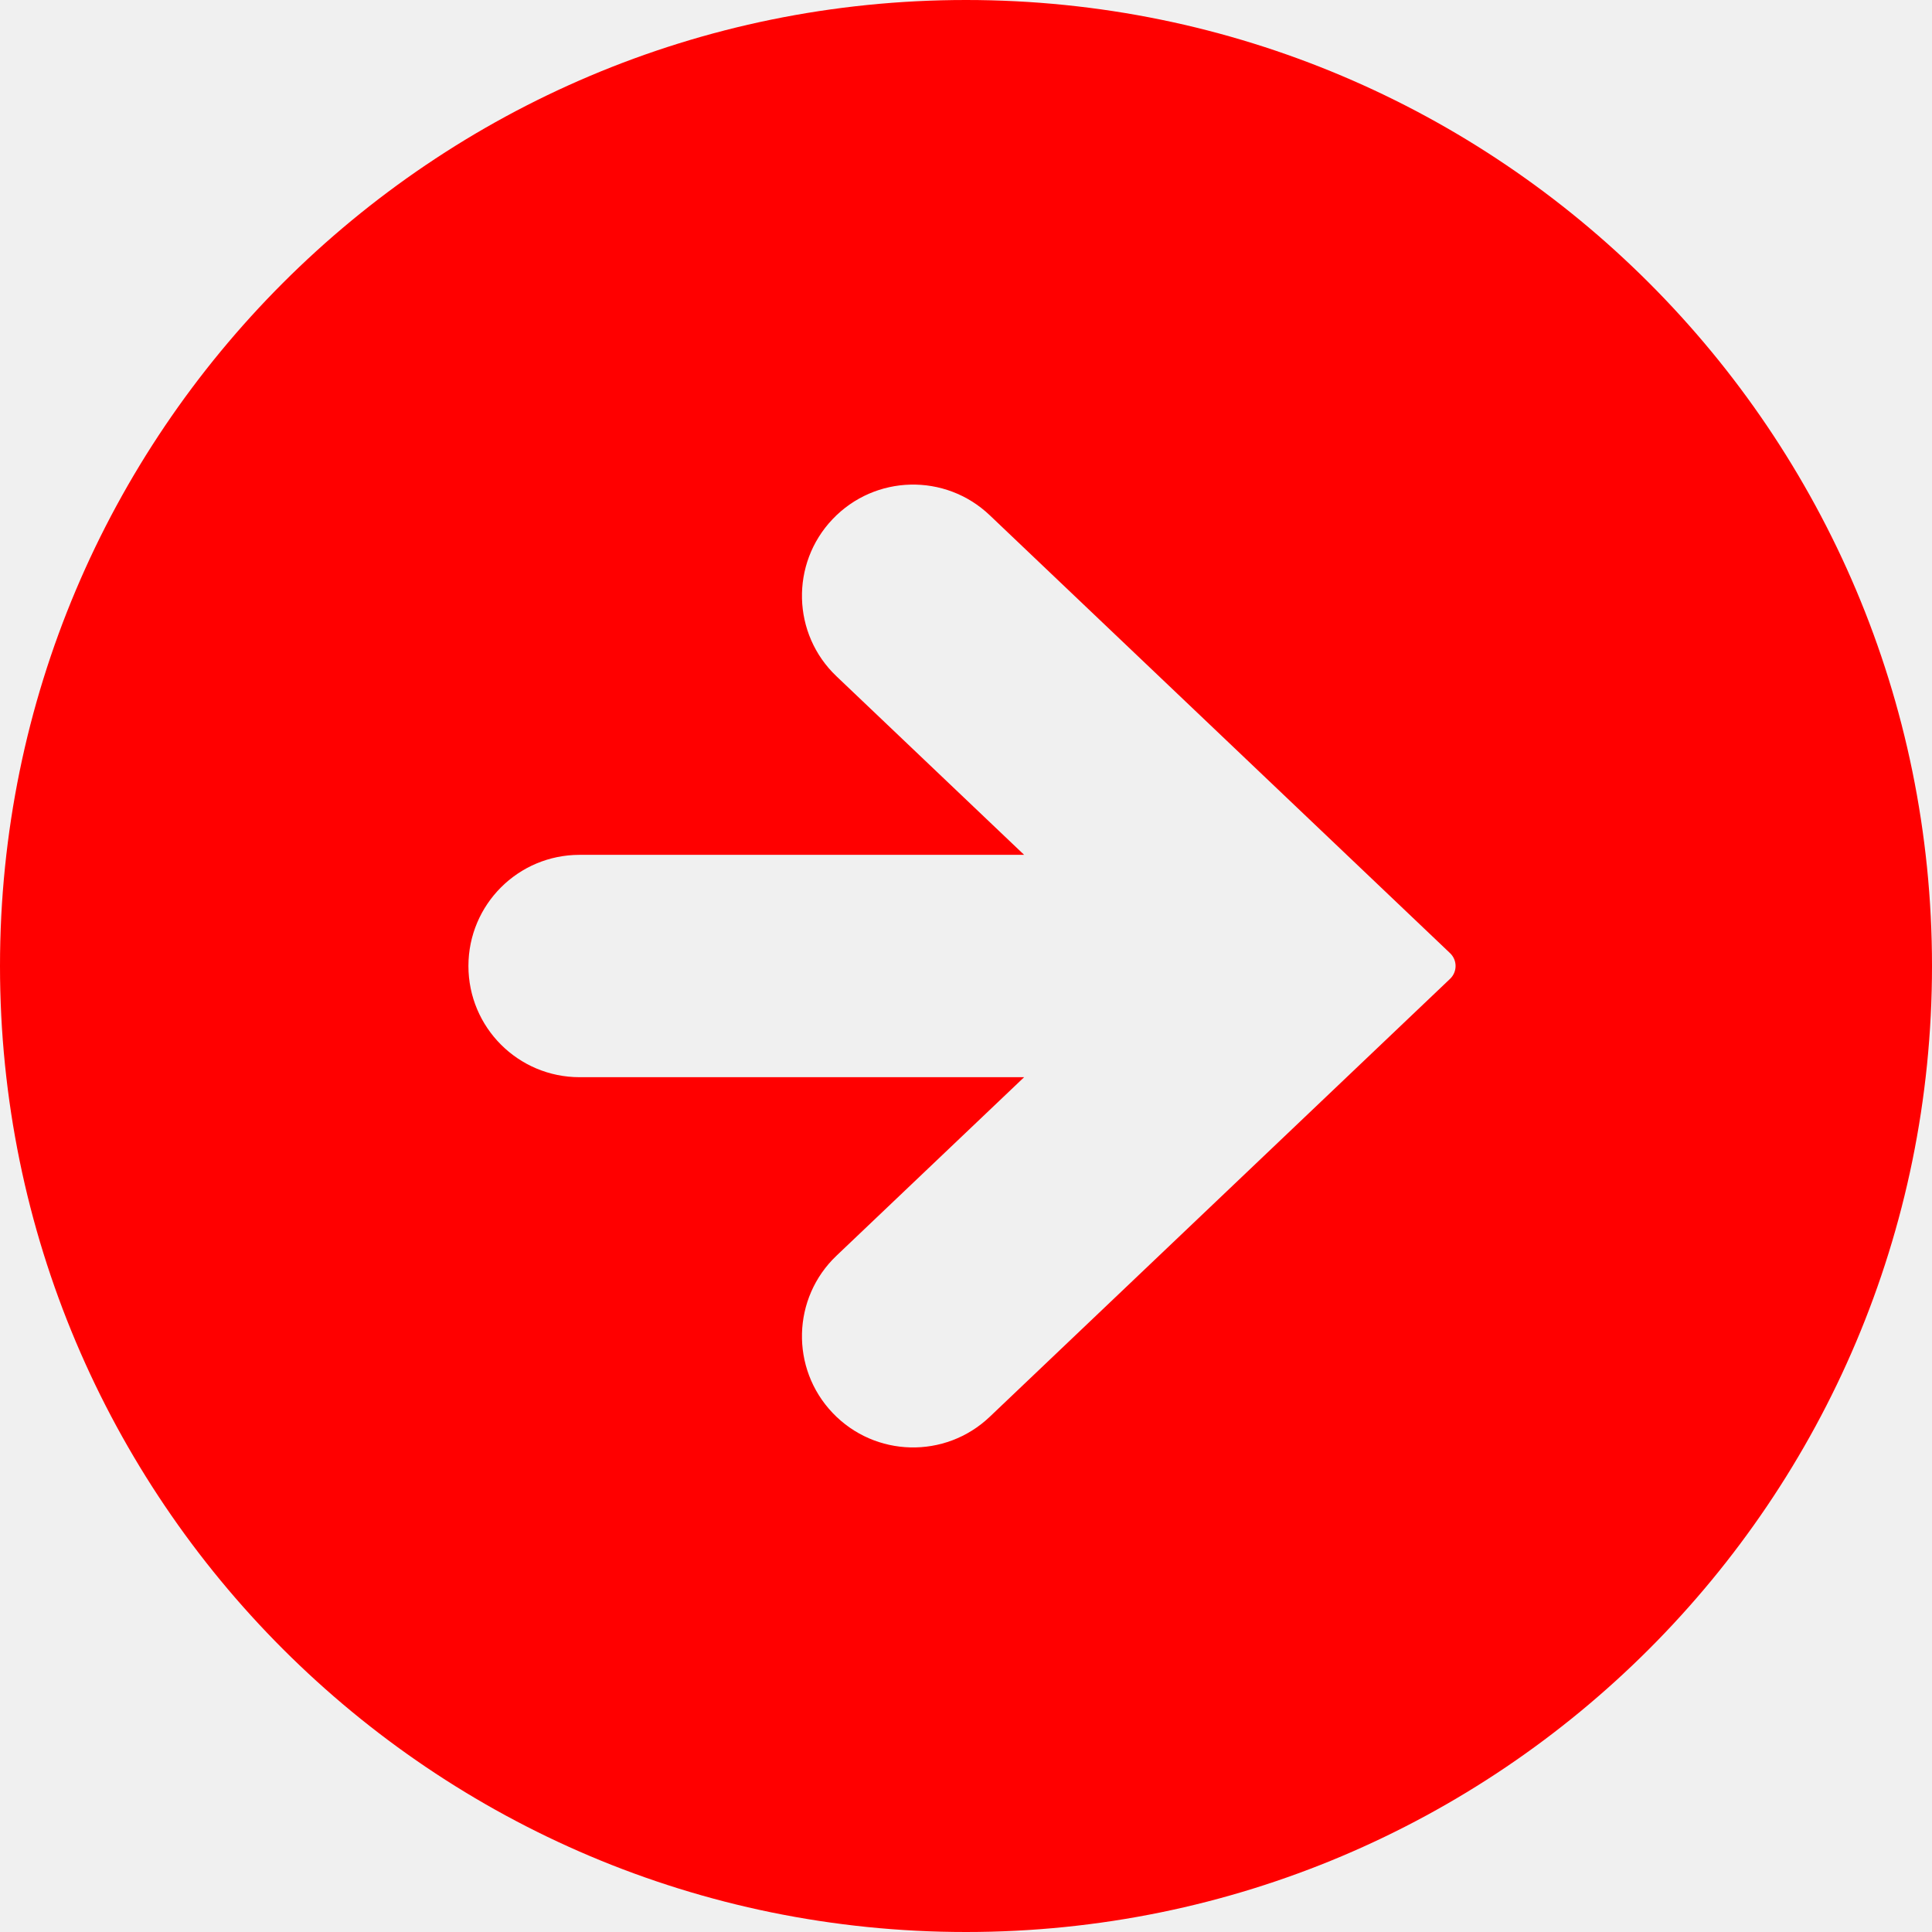
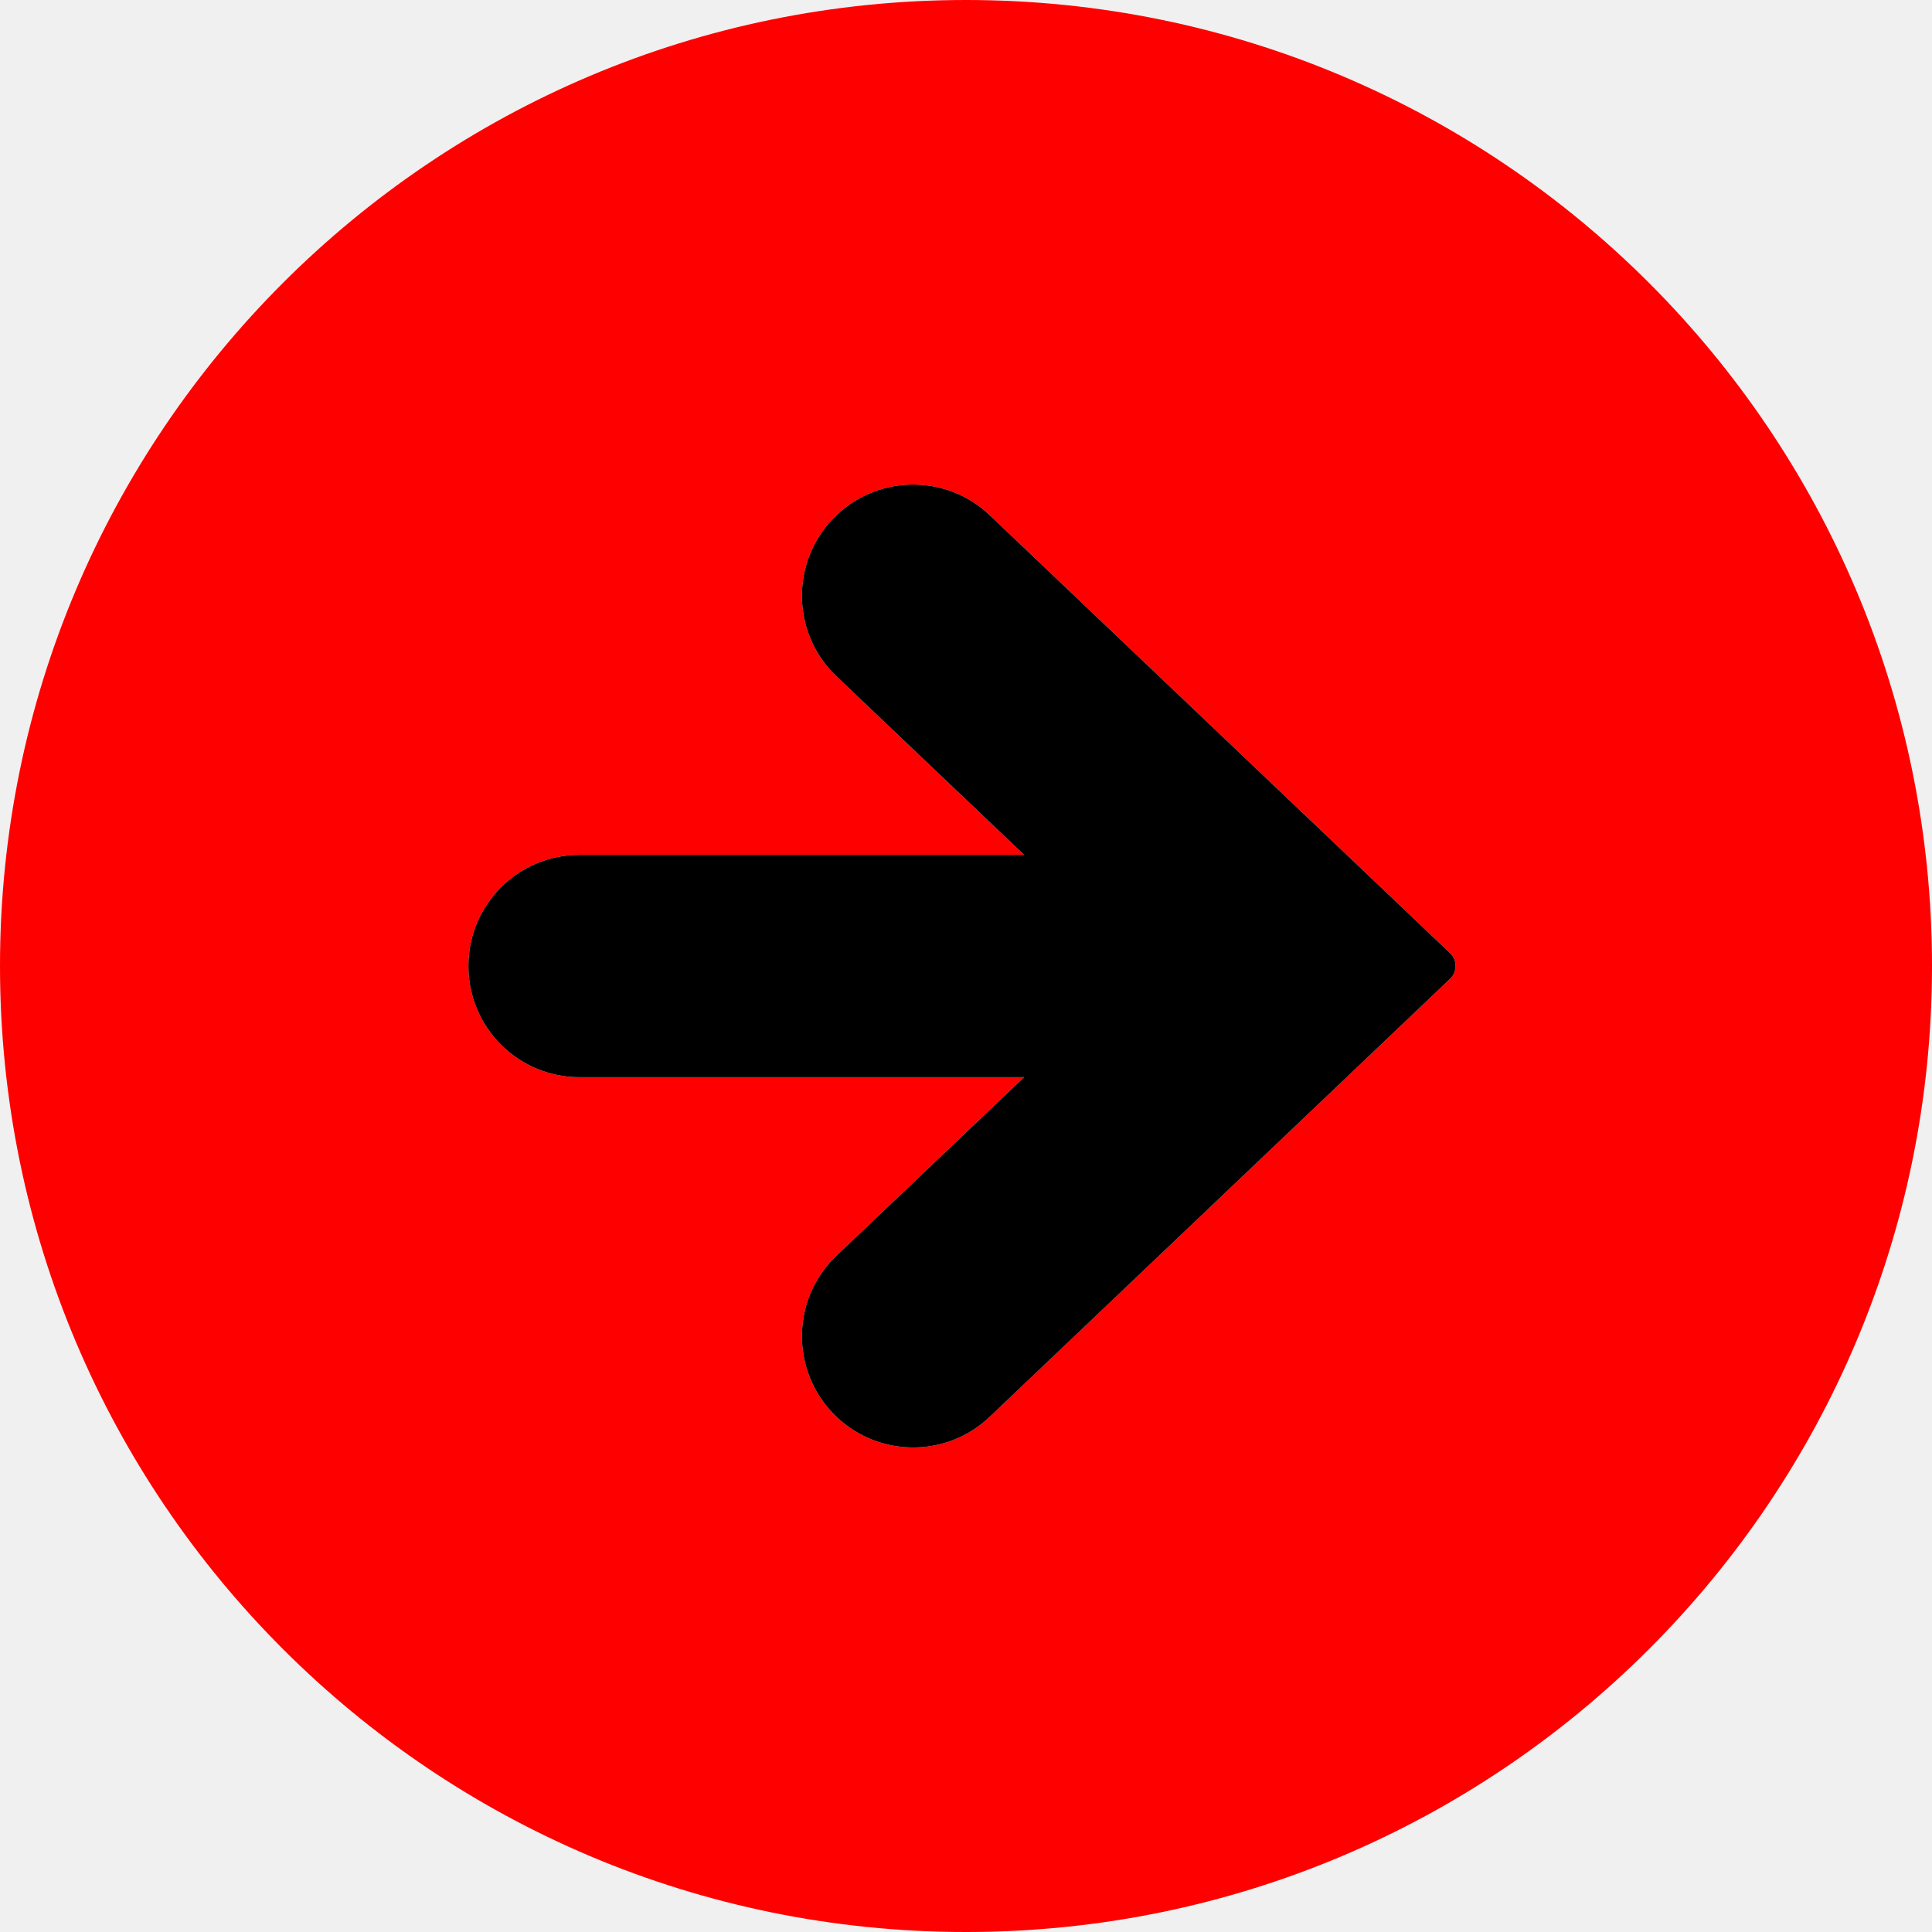
- <svg xmlns="http://www.w3.org/2000/svg" version="1.1" id="_x32_" viewBox="0 0 512 512" xml:space="preserve">
-   <path d="M256,0C114.614,0,0,114.613,0,256s114.614,256,256,256c141.387,0,256-114.613,256-256S397.387,0,256,0z M384.29,259.396L262.298,375.46c-11.79,11.226-30.435,10.767-41.653-1.032c-11.218-11.79-10.75-30.452,1.032-41.653l49.726-47.306H153.605c-16.282,0-29.467-13.186-29.467-29.468s13.186-29.46,29.467-29.46h117.799l-49.726-47.314c-11.782-11.193-12.25-29.863-1.032-41.644c11.218-11.798,29.863-12.267,41.653-1.032L384.29,252.605c0.928,0.887,1.452,2.113,1.452,3.395C385.742,257.282,385.218,258.508,384.29,259.396z" fill="#ff0000" />
+ <svg xmlns="http://www.w3.org/2000/svg" width="512" height="512" viewBox="0 0 512 512" fill="none">
+   <g clip-path="url(#clip0_1_6)">
+     <path d="M256 0C114.614 0 0 114.613 0 256C0 397.387 114.614 512 256 512C397.387 512 512 397.387 512 256C512 114.613 397.387 0 256 0ZM384.29 259.396L262.298 375.46C250.508 386.686 231.863 386.227 220.645 374.428C209.427 362.638 209.895 343.976 221.677 332.775L271.403 285.469H153.605C137.323 285.469 124.138 272.283 124.138 256.001C124.138 239.719 137.324 226.541 153.605 226.541H271.404L221.678 179.227C209.896 168.034 209.428 149.364 220.646 137.583C231.864 125.785 250.509 125.316 262.299 136.551L384.29 252.605C385.218 253.492 385.742 254.718 385.742 256C385.742 257.282 385.218 258.508 384.29 259.396Z" fill="#FF0000" />
+     <path d="M384.29 259.396L262.298 375.46C250.508 386.686 231.863 386.227 220.645 374.428C209.427 362.638 209.895 343.976 221.677 332.775L271.403 285.469H153.605C137.323 285.469 124.138 272.283 124.138 256.001C124.138 239.719 137.324 226.541 153.605 226.541H271.404L221.678 179.227C209.896 168.034 209.428 149.364 220.646 137.583C231.864 125.785 250.509 125.316 262.299 136.551L384.29 252.605C385.218 253.492 385.742 254.718 385.742 256C385.742 257.282 385.218 258.508 384.29 259.396Z" fill="black" />
+   </g>
+   <defs>
+     <clipPath id="clip0_1_6">
+       <rect width="512" height="512" fill="white" />
+     </clipPath>
+   </defs>
</svg>
